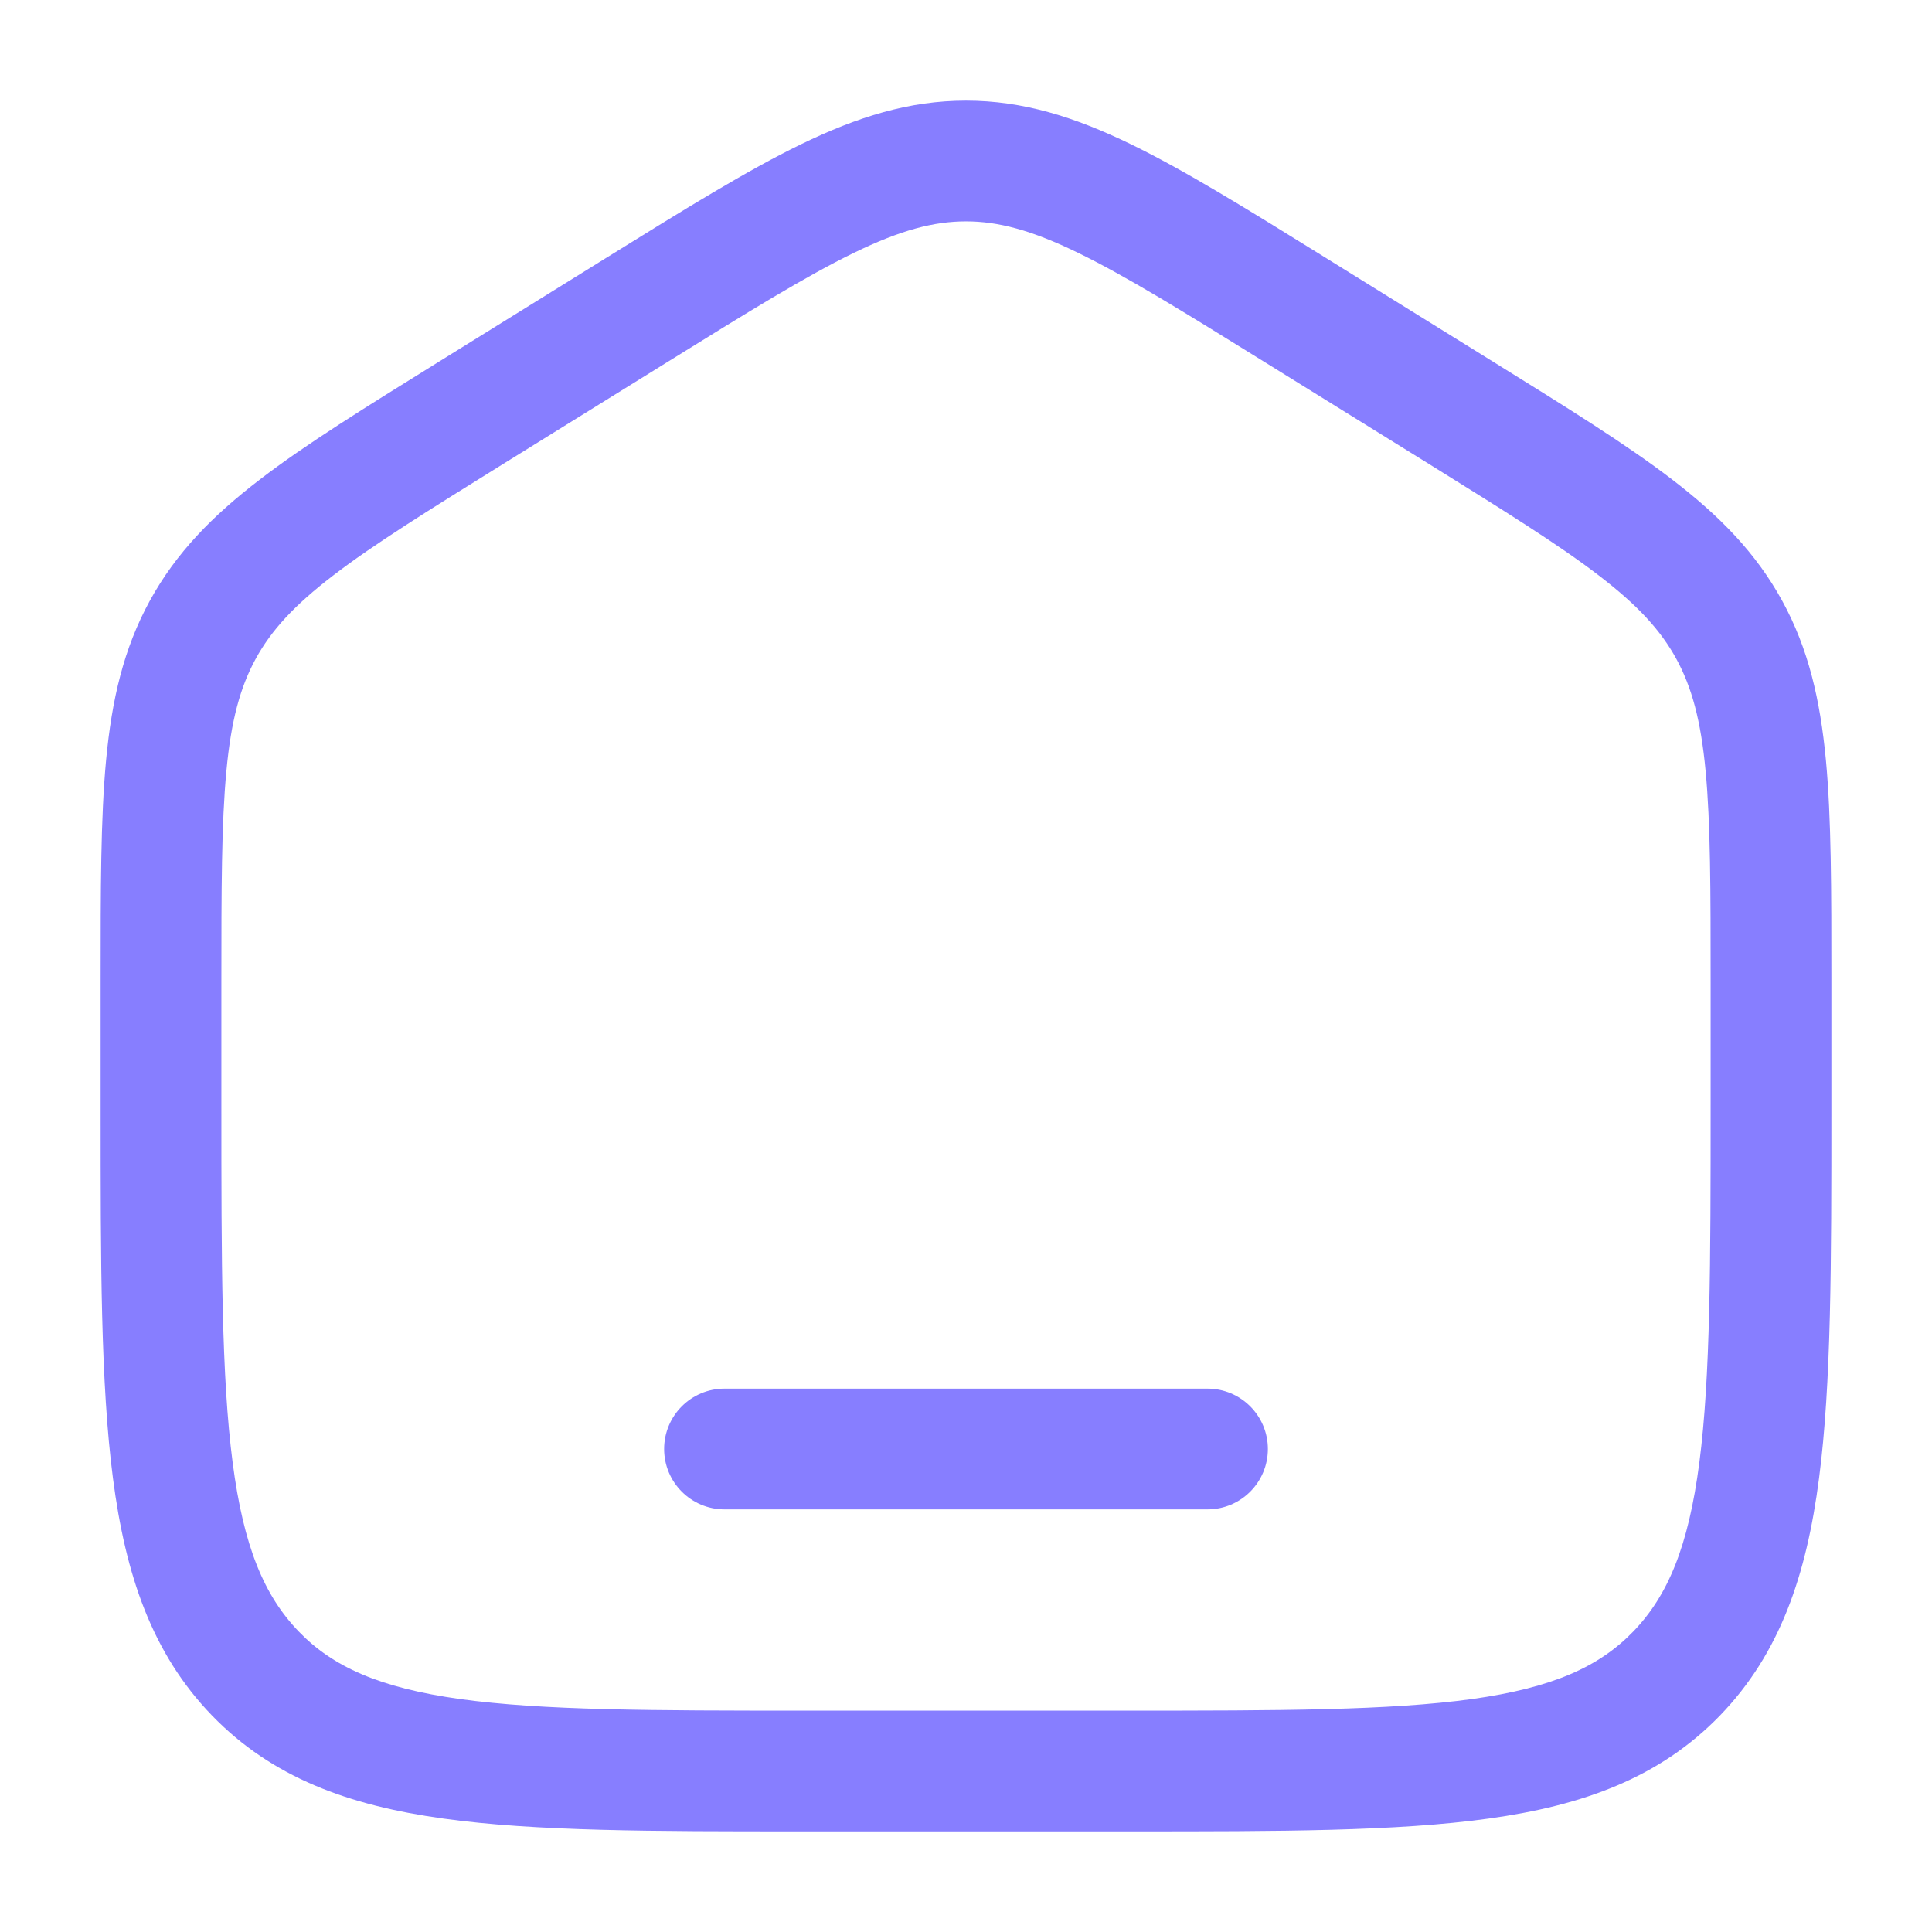
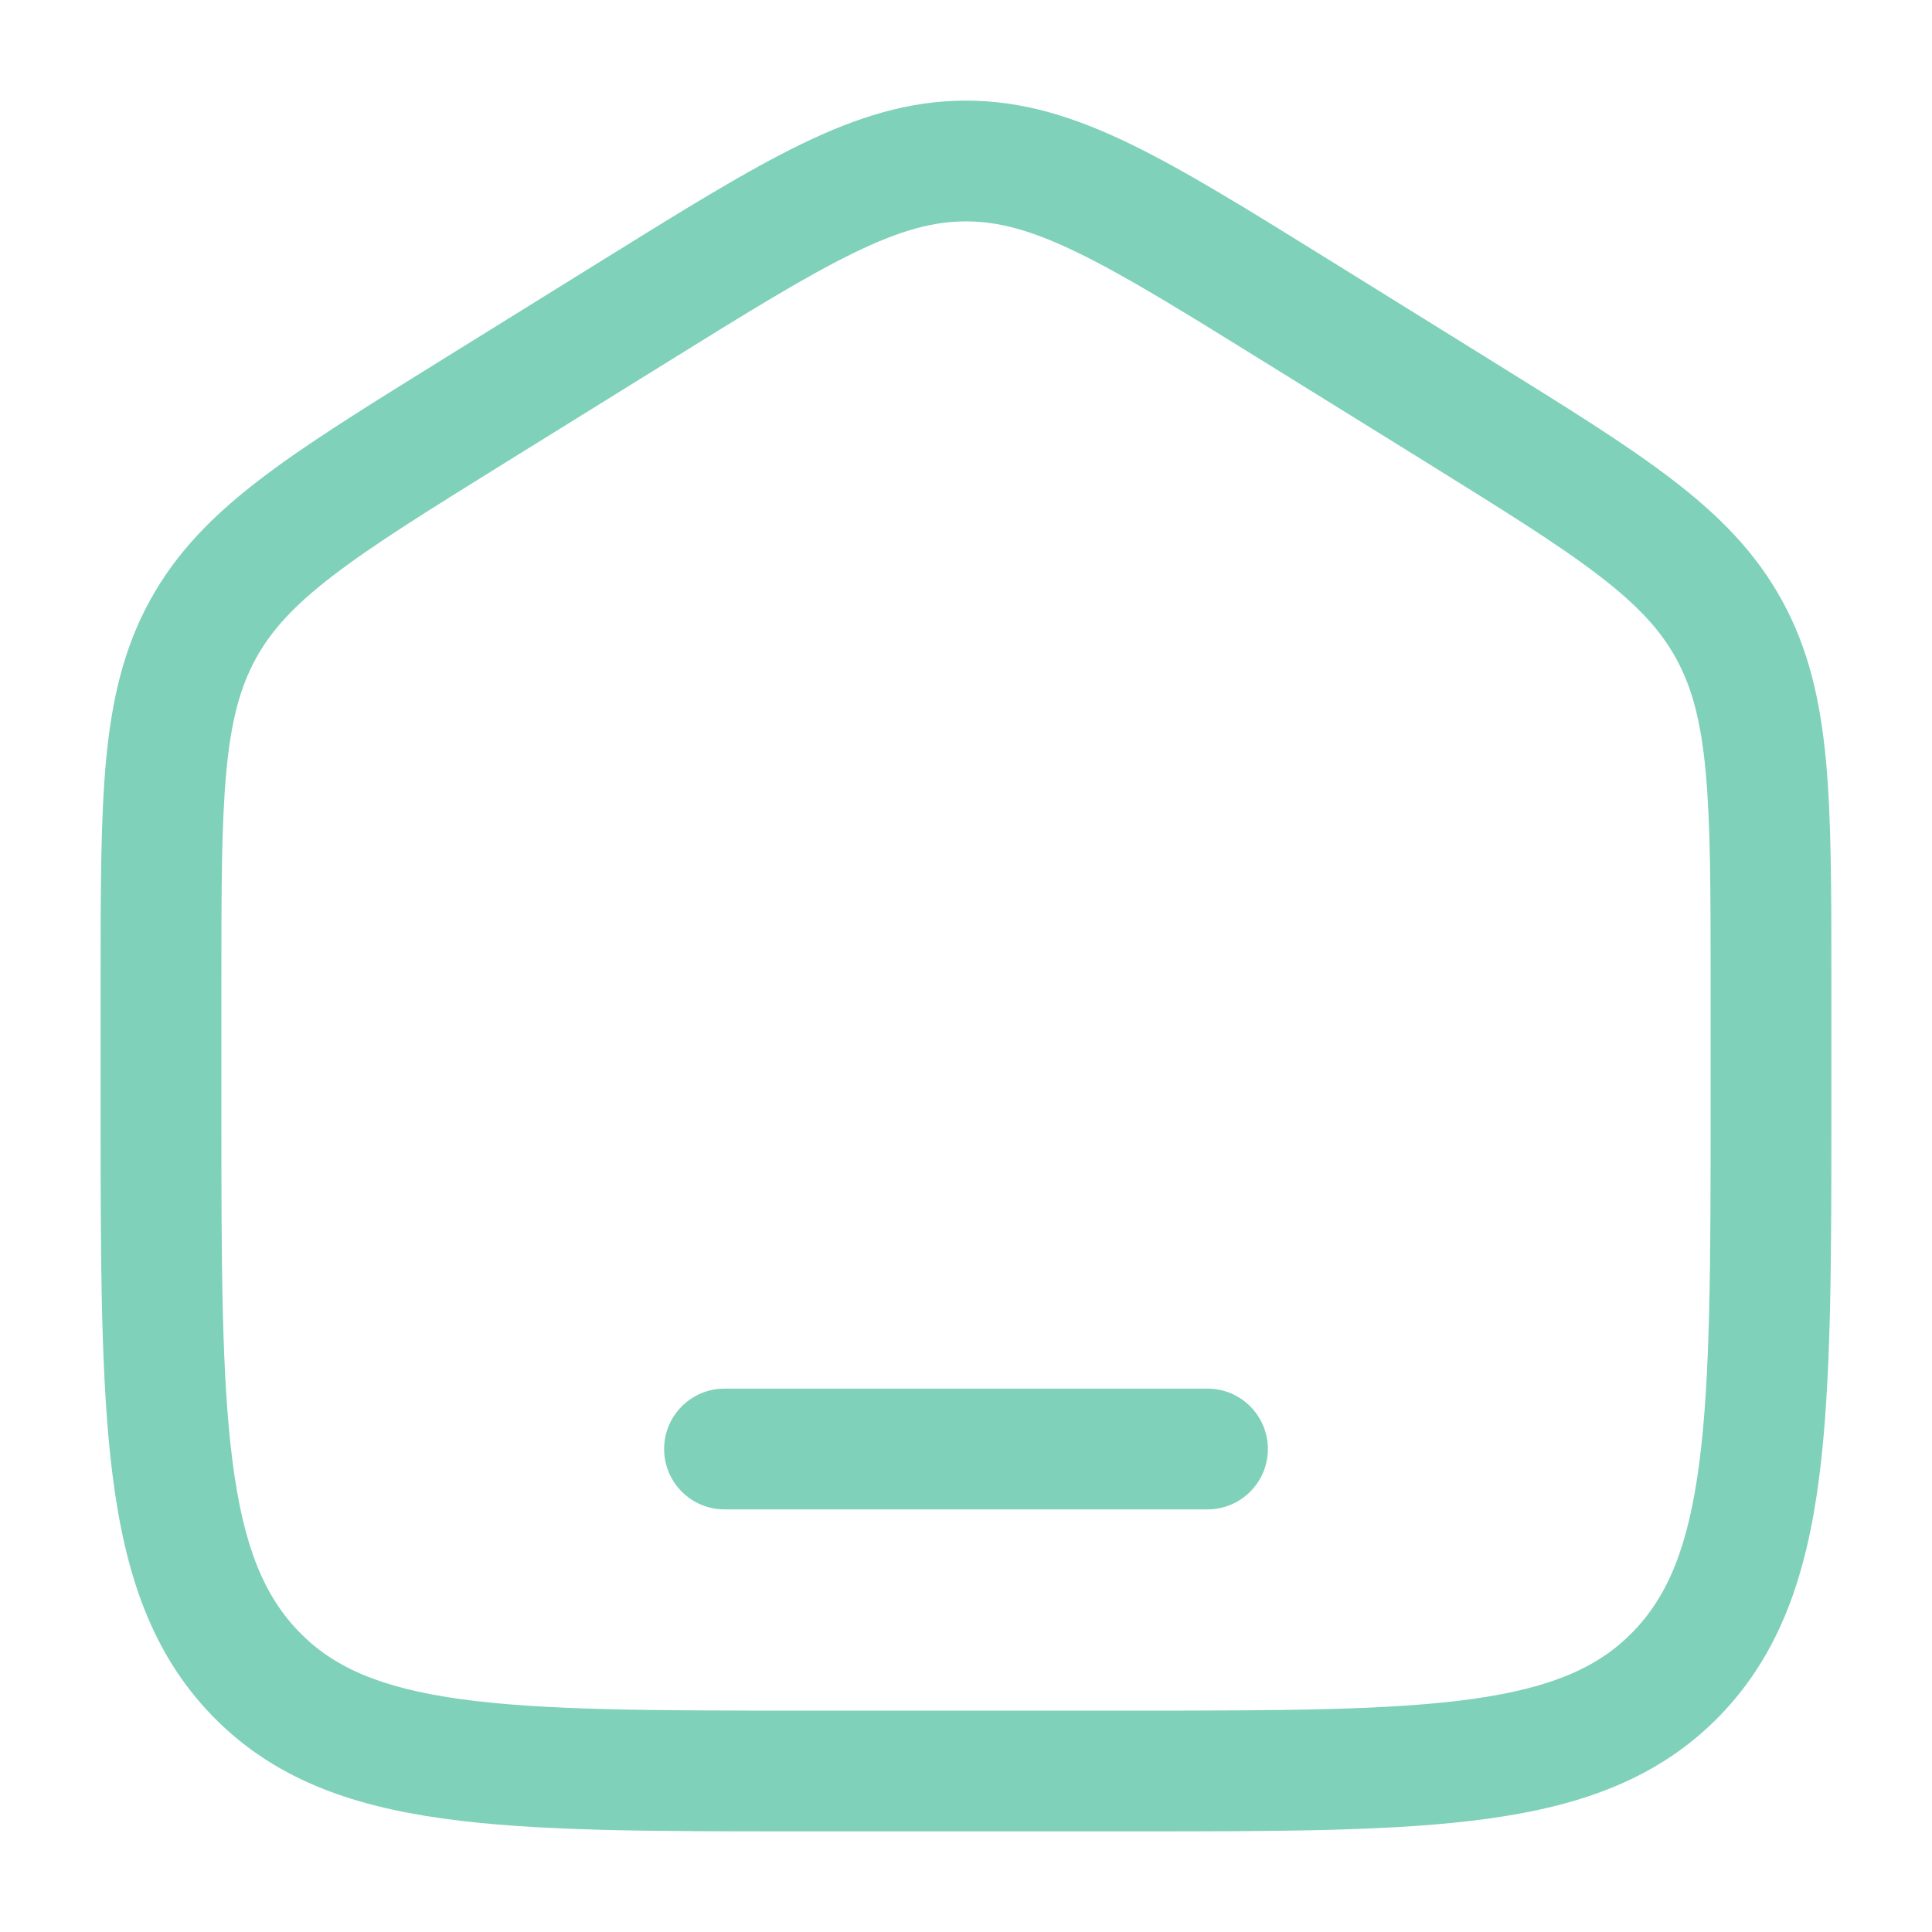
<svg xmlns="http://www.w3.org/2000/svg" width="24" height="24" viewBox="0 0 24 24" fill="none">
-   <path d="M9 17.25C8.586 17.25 8.25 17.586 8.25 18C8.25 18.414 8.586 18.75 9 18.75H15C15.414 18.75 15.75 18.414 15.75 18C15.75 17.586 15.414 17.25 15 17.25H9Z" fill="#877EFF" />
-   <path fill-rule="evenodd" clip-rule="evenodd" d="M12 1.25C11.292 1.25 10.649 1.453 9.951 1.792C9.276 2.12 8.496 2.604 7.523 3.208L5.456 4.491C4.535 5.063 3.797 5.52 3.229 5.956C2.64 6.407 2.188 6.866 1.861 7.463C1.535 8.058 1.389 8.692 1.318 9.441C1.25 10.166 1.25 11.054 1.25 12.167V13.78C1.25 15.684 1.25 17.187 1.403 18.362C1.559 19.567 1.889 20.54 2.632 21.309C3.38 22.082 4.33 22.428 5.508 22.591C6.648 22.75 8.106 22.75 9.942 22.75H14.058C15.894 22.75 17.352 22.75 18.492 22.591C19.669 22.428 20.62 22.082 21.368 21.309C22.111 20.54 22.441 19.567 22.597 18.362C22.75 17.187 22.75 15.684 22.75 13.78V12.167C22.75 11.054 22.75 10.166 22.682 9.441C22.611 8.692 22.465 8.058 22.139 7.463C21.812 6.866 21.36 6.407 20.771 5.956C20.203 5.52 19.465 5.063 18.544 4.491L16.477 3.208C15.504 2.604 14.724 2.12 14.049 1.792C13.351 1.453 12.708 1.25 12 1.25ZM8.28 4.504C9.295 3.874 10.009 3.432 10.607 3.141C11.188 2.858 11.6 2.75 12 2.75C12.4 2.75 12.812 2.858 13.393 3.141C13.991 3.432 14.705 3.874 15.72 4.504L17.721 5.745C18.681 6.342 19.356 6.761 19.859 7.147C20.349 7.522 20.63 7.831 20.823 8.183C21.016 8.536 21.129 8.949 21.188 9.581C21.249 10.229 21.25 11.046 21.25 12.204V13.725C21.25 15.696 21.248 17.101 21.11 18.168C20.974 19.216 20.717 19.824 20.289 20.267C19.865 20.706 19.287 20.966 18.286 21.106C17.26 21.248 15.908 21.25 14 21.25H10C8.092 21.25 6.74 21.248 5.714 21.106C4.713 20.966 4.135 20.706 3.711 20.267C3.283 19.824 3.026 19.216 2.89 18.168C2.751 17.101 2.75 15.696 2.75 13.725V12.204C2.75 11.046 2.751 10.229 2.812 9.581C2.871 8.949 2.984 8.536 3.177 8.183C3.37 7.831 3.651 7.522 4.141 7.147C4.644 6.761 5.319 6.342 6.28 5.745L8.28 4.504Z" fill="#877EFF" />
+   <path d="M9 17.25C8.586 17.25 8.25 17.586 8.25 18C8.25 18.414 8.586 18.75 9 18.75H15C15.414 18.75 15.75 18.414 15.75 18C15.75 17.586 15.414 17.25 15 17.25H9Z" fill="#7FD1B9" />
+   <path fill-rule="evenodd" clip-rule="evenodd" d="M12 1.25C11.292 1.25 10.649 1.453 9.951 1.792C9.276 2.12 8.496 2.604 7.523 3.208L5.456 4.491C4.535 5.063 3.797 5.52 3.229 5.956C2.64 6.407 2.188 6.866 1.861 7.463C1.535 8.058 1.389 8.692 1.318 9.441C1.25 10.166 1.25 11.054 1.25 12.167V13.78C1.25 15.684 1.25 17.187 1.403 18.362C1.559 19.567 1.889 20.54 2.632 21.309C3.38 22.082 4.33 22.428 5.508 22.591C6.648 22.75 8.106 22.75 9.942 22.75H14.058C15.894 22.75 17.352 22.75 18.492 22.591C19.669 22.428 20.62 22.082 21.368 21.309C22.111 20.54 22.441 19.567 22.597 18.362C22.75 17.187 22.75 15.684 22.75 13.78V12.167C22.75 11.054 22.75 10.166 22.682 9.441C22.611 8.692 22.465 8.058 22.139 7.463C21.812 6.866 21.36 6.407 20.771 5.956C20.203 5.52 19.465 5.063 18.544 4.491L16.477 3.208C15.504 2.604 14.724 2.12 14.049 1.792C13.351 1.453 12.708 1.25 12 1.25ZM8.28 4.504C9.295 3.874 10.009 3.432 10.607 3.141C11.188 2.858 11.6 2.75 12 2.75C12.4 2.75 12.812 2.858 13.393 3.141C13.991 3.432 14.705 3.874 15.72 4.504L17.721 5.745C18.681 6.342 19.356 6.761 19.859 7.147C20.349 7.522 20.63 7.831 20.823 8.183C21.016 8.536 21.129 8.949 21.188 9.581C21.249 10.229 21.25 11.046 21.25 12.204V13.725C21.25 15.696 21.248 17.101 21.11 18.168C20.974 19.216 20.717 19.824 20.289 20.267C19.865 20.706 19.287 20.966 18.286 21.106C17.26 21.248 15.908 21.25 14 21.25H10C8.092 21.25 6.74 21.248 5.714 21.106C4.713 20.966 4.135 20.706 3.711 20.267C3.283 19.824 3.026 19.216 2.89 18.168C2.751 17.101 2.75 15.696 2.75 13.725V12.204C2.75 11.046 2.751 10.229 2.812 9.581C2.871 8.949 2.984 8.536 3.177 8.183C3.37 7.831 3.651 7.522 4.141 7.147C4.644 6.761 5.319 6.342 6.28 5.745L8.28 4.504Z" fill="#7FD1B9" />
</svg>
